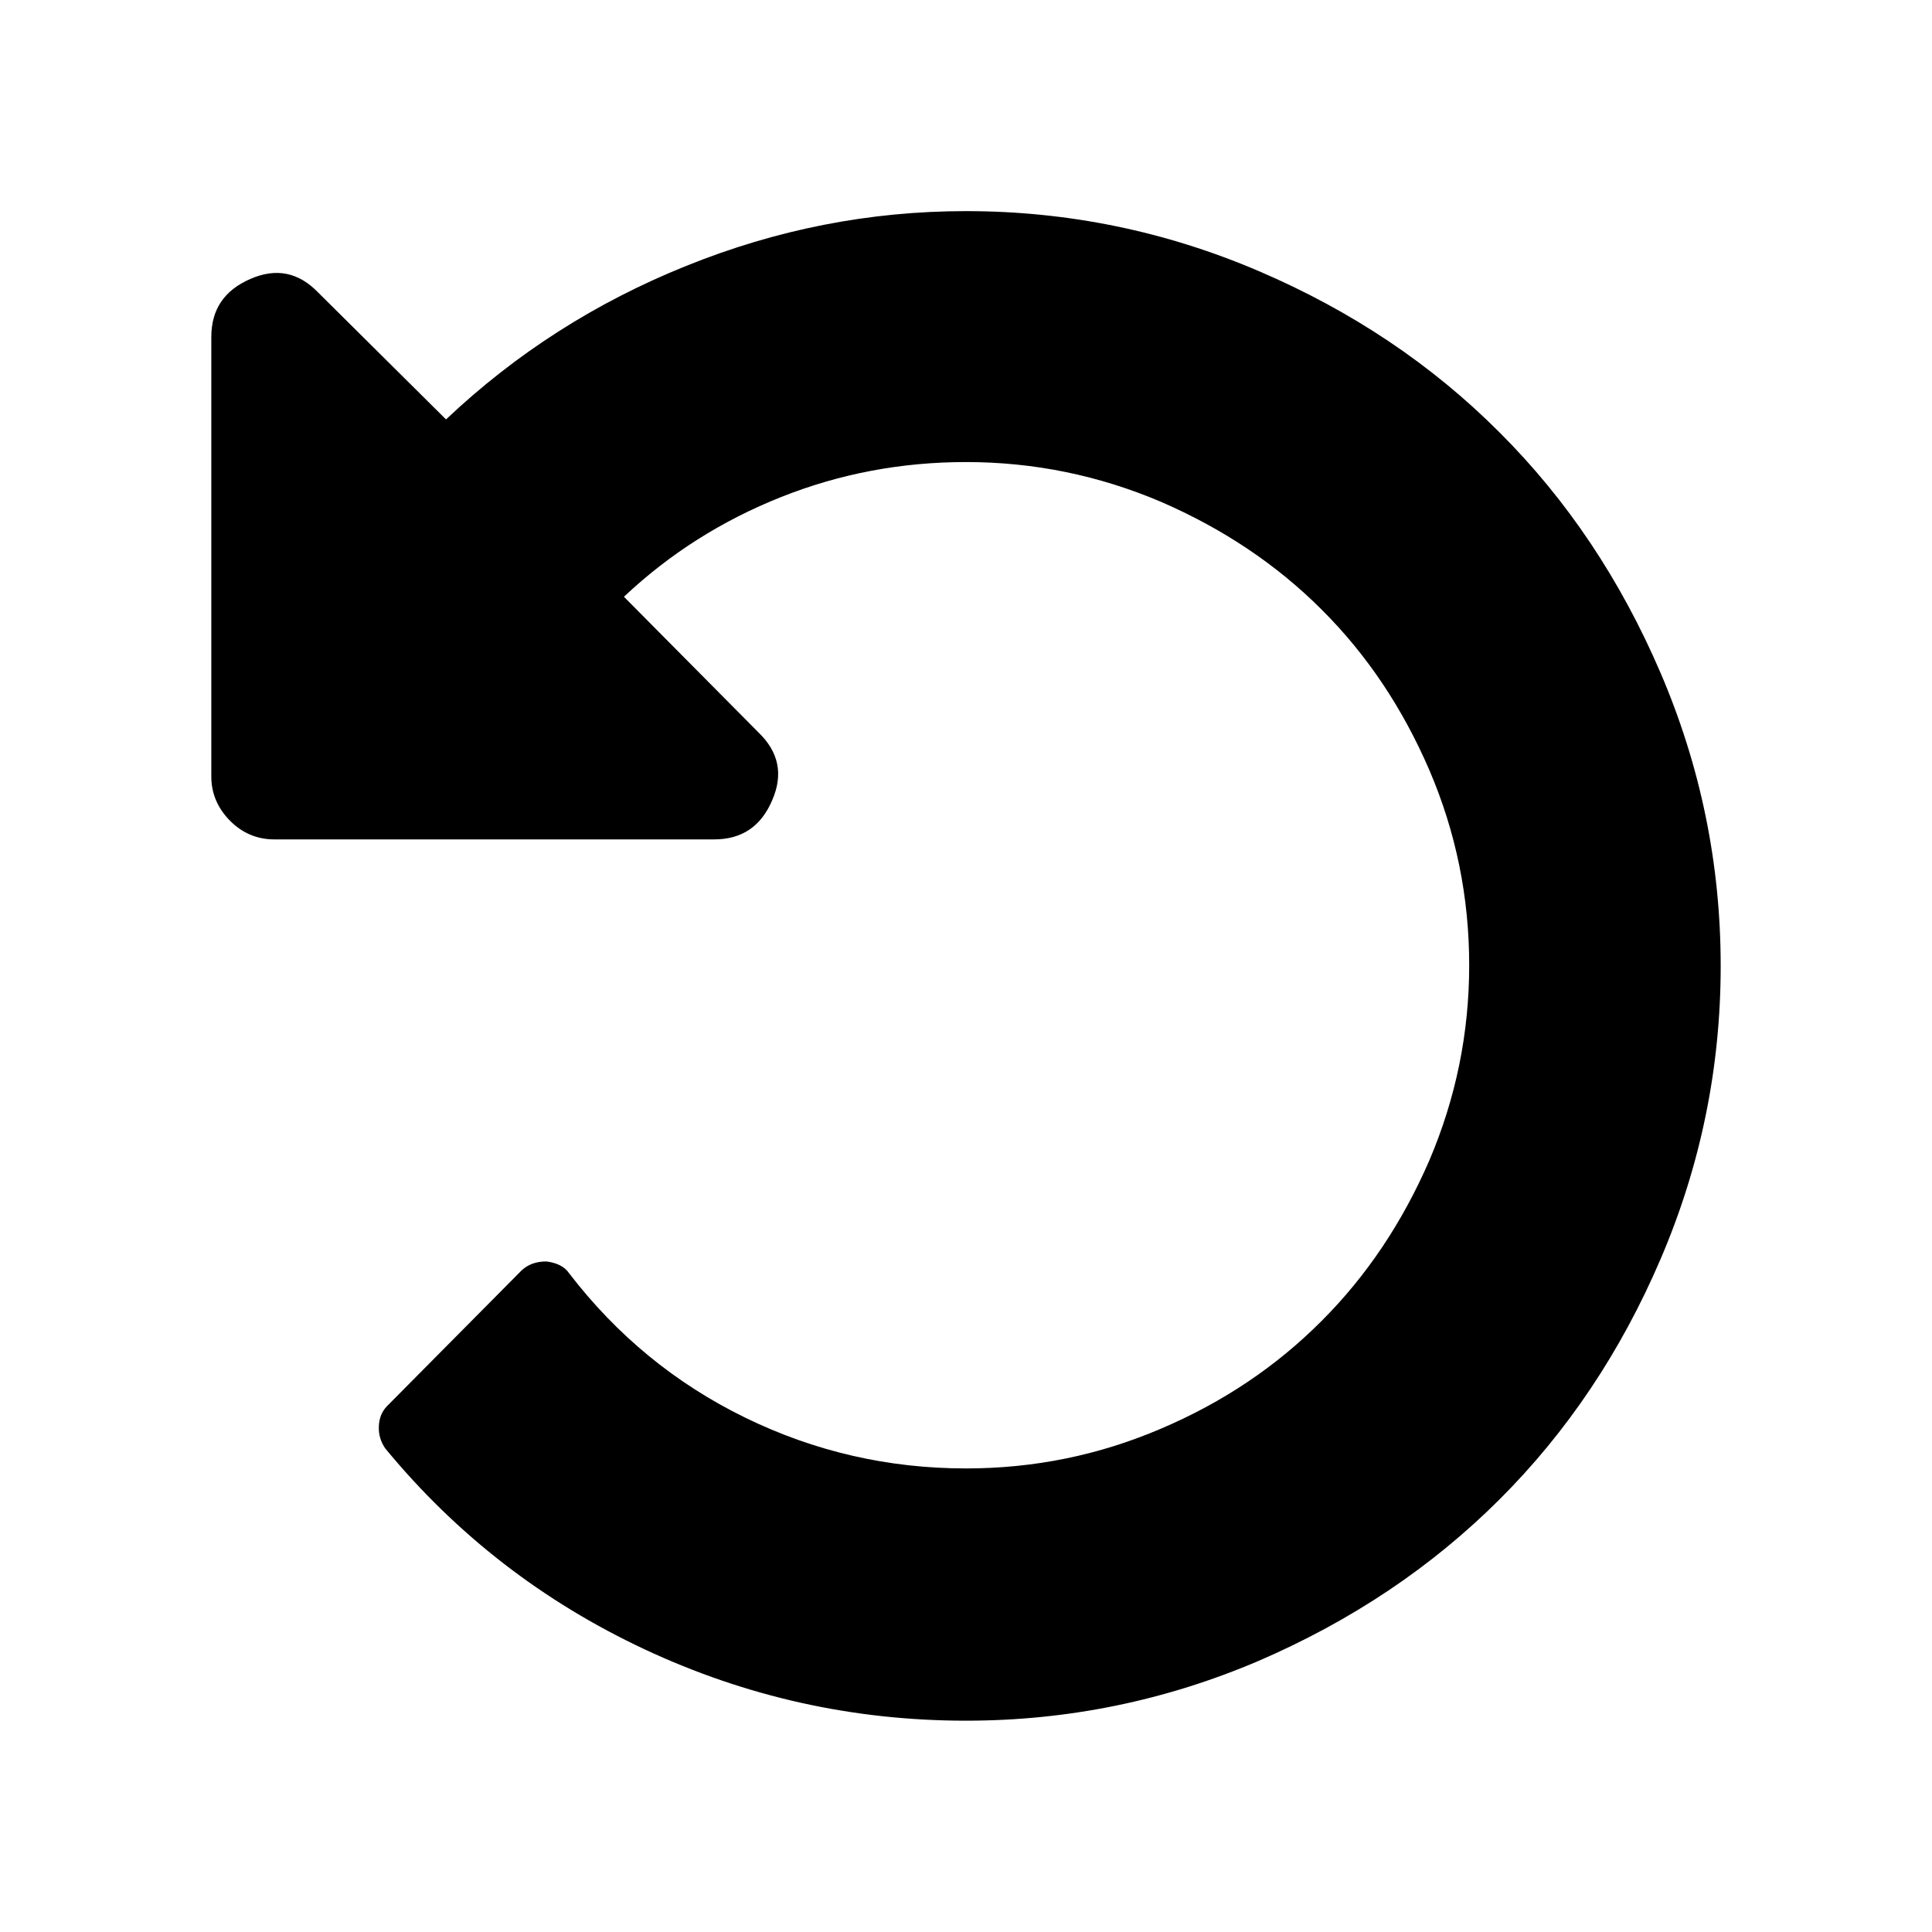
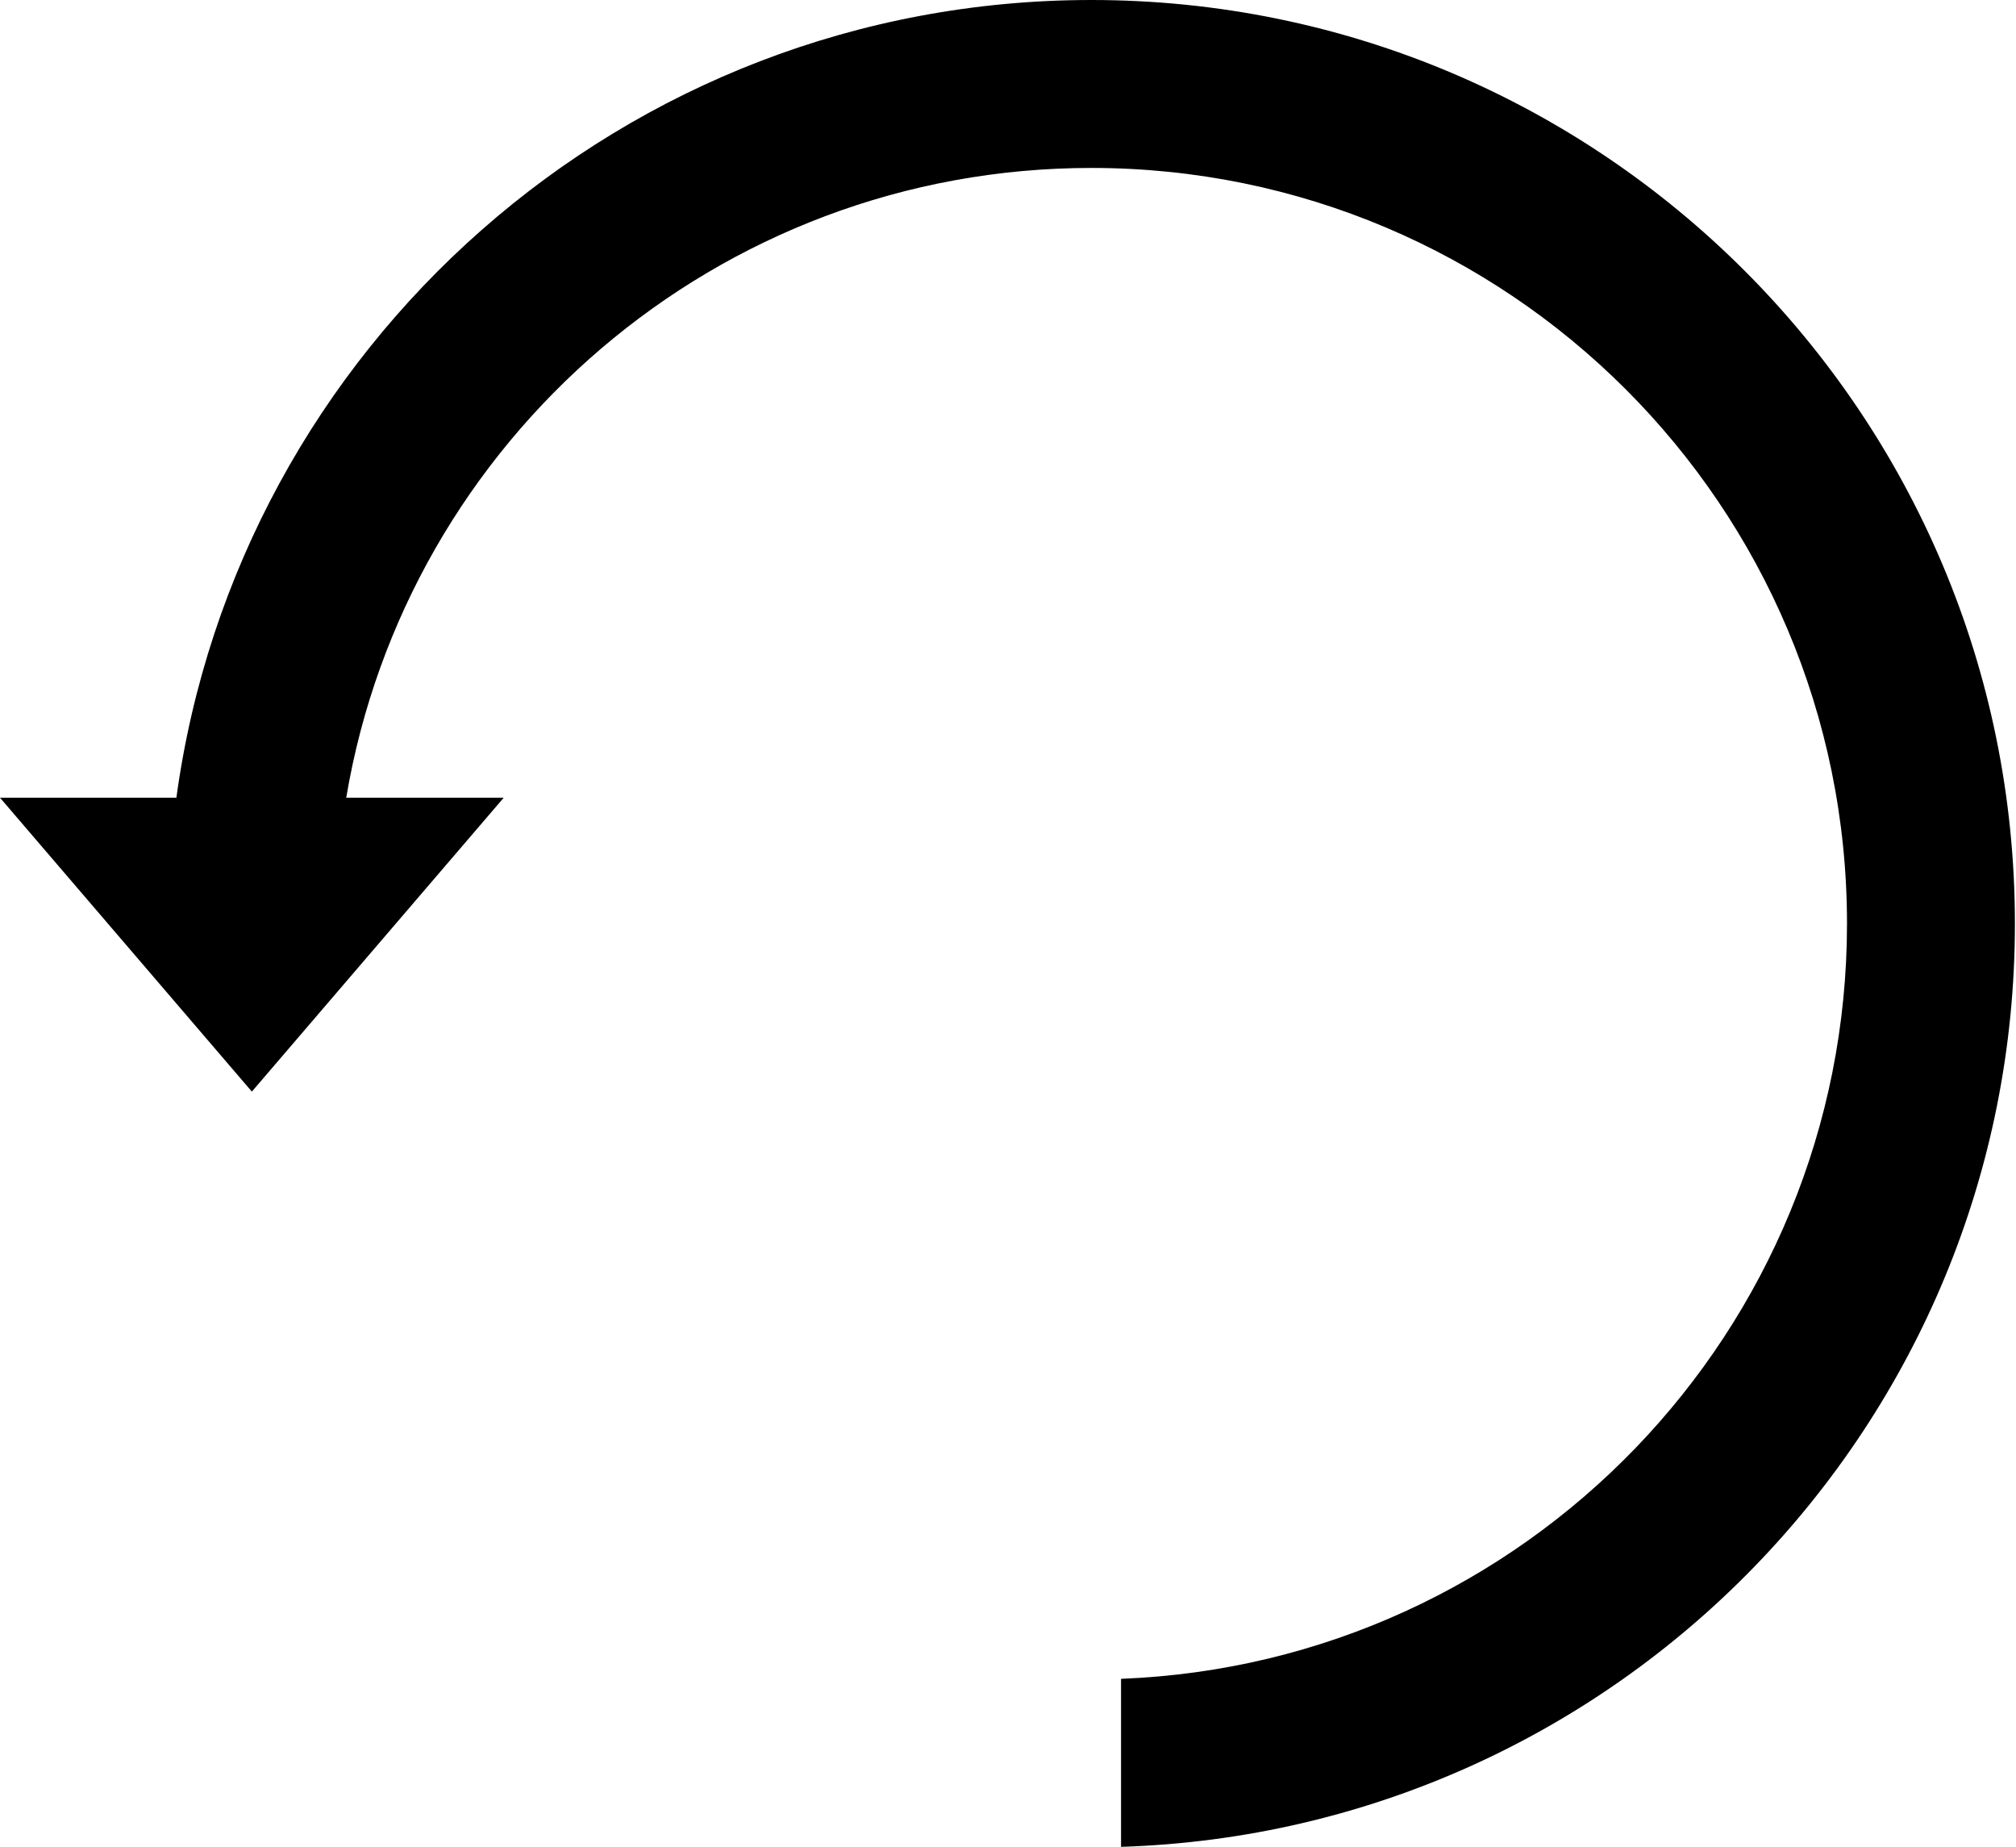
- <svg xmlns="http://www.w3.org/2000/svg" t="1594620944787" class="icon" viewBox="0 0 1024 1024" version="1.1" p-id="1989" width="200" height="200">
+ <svg xmlns="http://www.w3.org/2000/svg" t="1594891087020" class="icon" viewBox="0 0 1118 1024" version="1.1" p-id="5004" width="218.359" height="200">
  <defs>
    <style type="text/css" />
  </defs>
-   <path d="M880.2 356.8c21.1 49.3 31.8 101 31.8 155.2 0 54.1-10.7 105.9-31.8 155.2-21.1 49.3-49.6 91.8-85.5 127.6s-78.3 64.2-127.6 85.5C617.9 901.3 566.2 912 512 912c-59.7 0-116.4-12.6-170.3-37.8-53.8-25.2-99.7-60.6-137.5-106.5-2.4-3.5-3.6-7.3-3.4-11.8 0.2-4.4 1.6-7.8 4.4-10.7l71.3-71.9c3.5-3.2 7.7-4.7 13.1-4.7 5.6 0.7 9.6 2.7 12 6.2 25.3 33 56.4 58.5 93.2 76.5s75.9 27 117.2 27c36.1 0 70.5-7 103.4-21.1 32.9-14 61.2-33.1 85.1-57.1 24-24 42.9-52.4 57.1-85.1 14-32.9 21.1-67.3 21.1-103.4s-7-70.5-21.1-103.4c-14.2-32.9-33.1-61.2-57.1-85.1-24-24-52.4-42.9-85.1-57.1-32.9-14-67.3-21.1-103.4-21.1-34.1 0-66.7 6.1-97.9 18.5-31.2 12.4-59 29.9-83.4 52.9l71.3 71.9c10.8 10.4 13.2 22.3 7.3 35.9-5.9 13.9-16.1 20.8-30.8 20.8H145.3c-8.9 0-16.9-3.3-23.4-9.9s-9.9-14.4-9.9-23.4v-233c0-14.6 6.9-24.8 20.8-30.8 13.6-5.9 25.5-3.5 35.9 7.3l67.7 67.2c37.1-35.1 79.6-62.2 127.4-81.4 47.8-19.3 97.1-29 148.2-29 54.1 0 105.9 10.7 155.2 31.8s91.8 49.6 127.6 85.5c35.8 35.7 64.2 78.2 85.4 127.6z" p-id="1990" />
+   <path d="M621.691 930.837l0 93.163C896.943 1015.34 1117.396 789.487 1117.396 512.14c0-282.841-229.299-512.14-512.14-512.14C346.113 0 131.899 192.518 97.819 442.302L0 442.302 139.674 605.256l139.674-162.954L192.006 442.302C225.295 244.104 397.607 93.116 605.256 93.116c231.441 0 419.023 187.583 419.023 419.023C1024.279 738.04 845.496 922.224 621.691 930.837z" p-id="5005" />
</svg>
